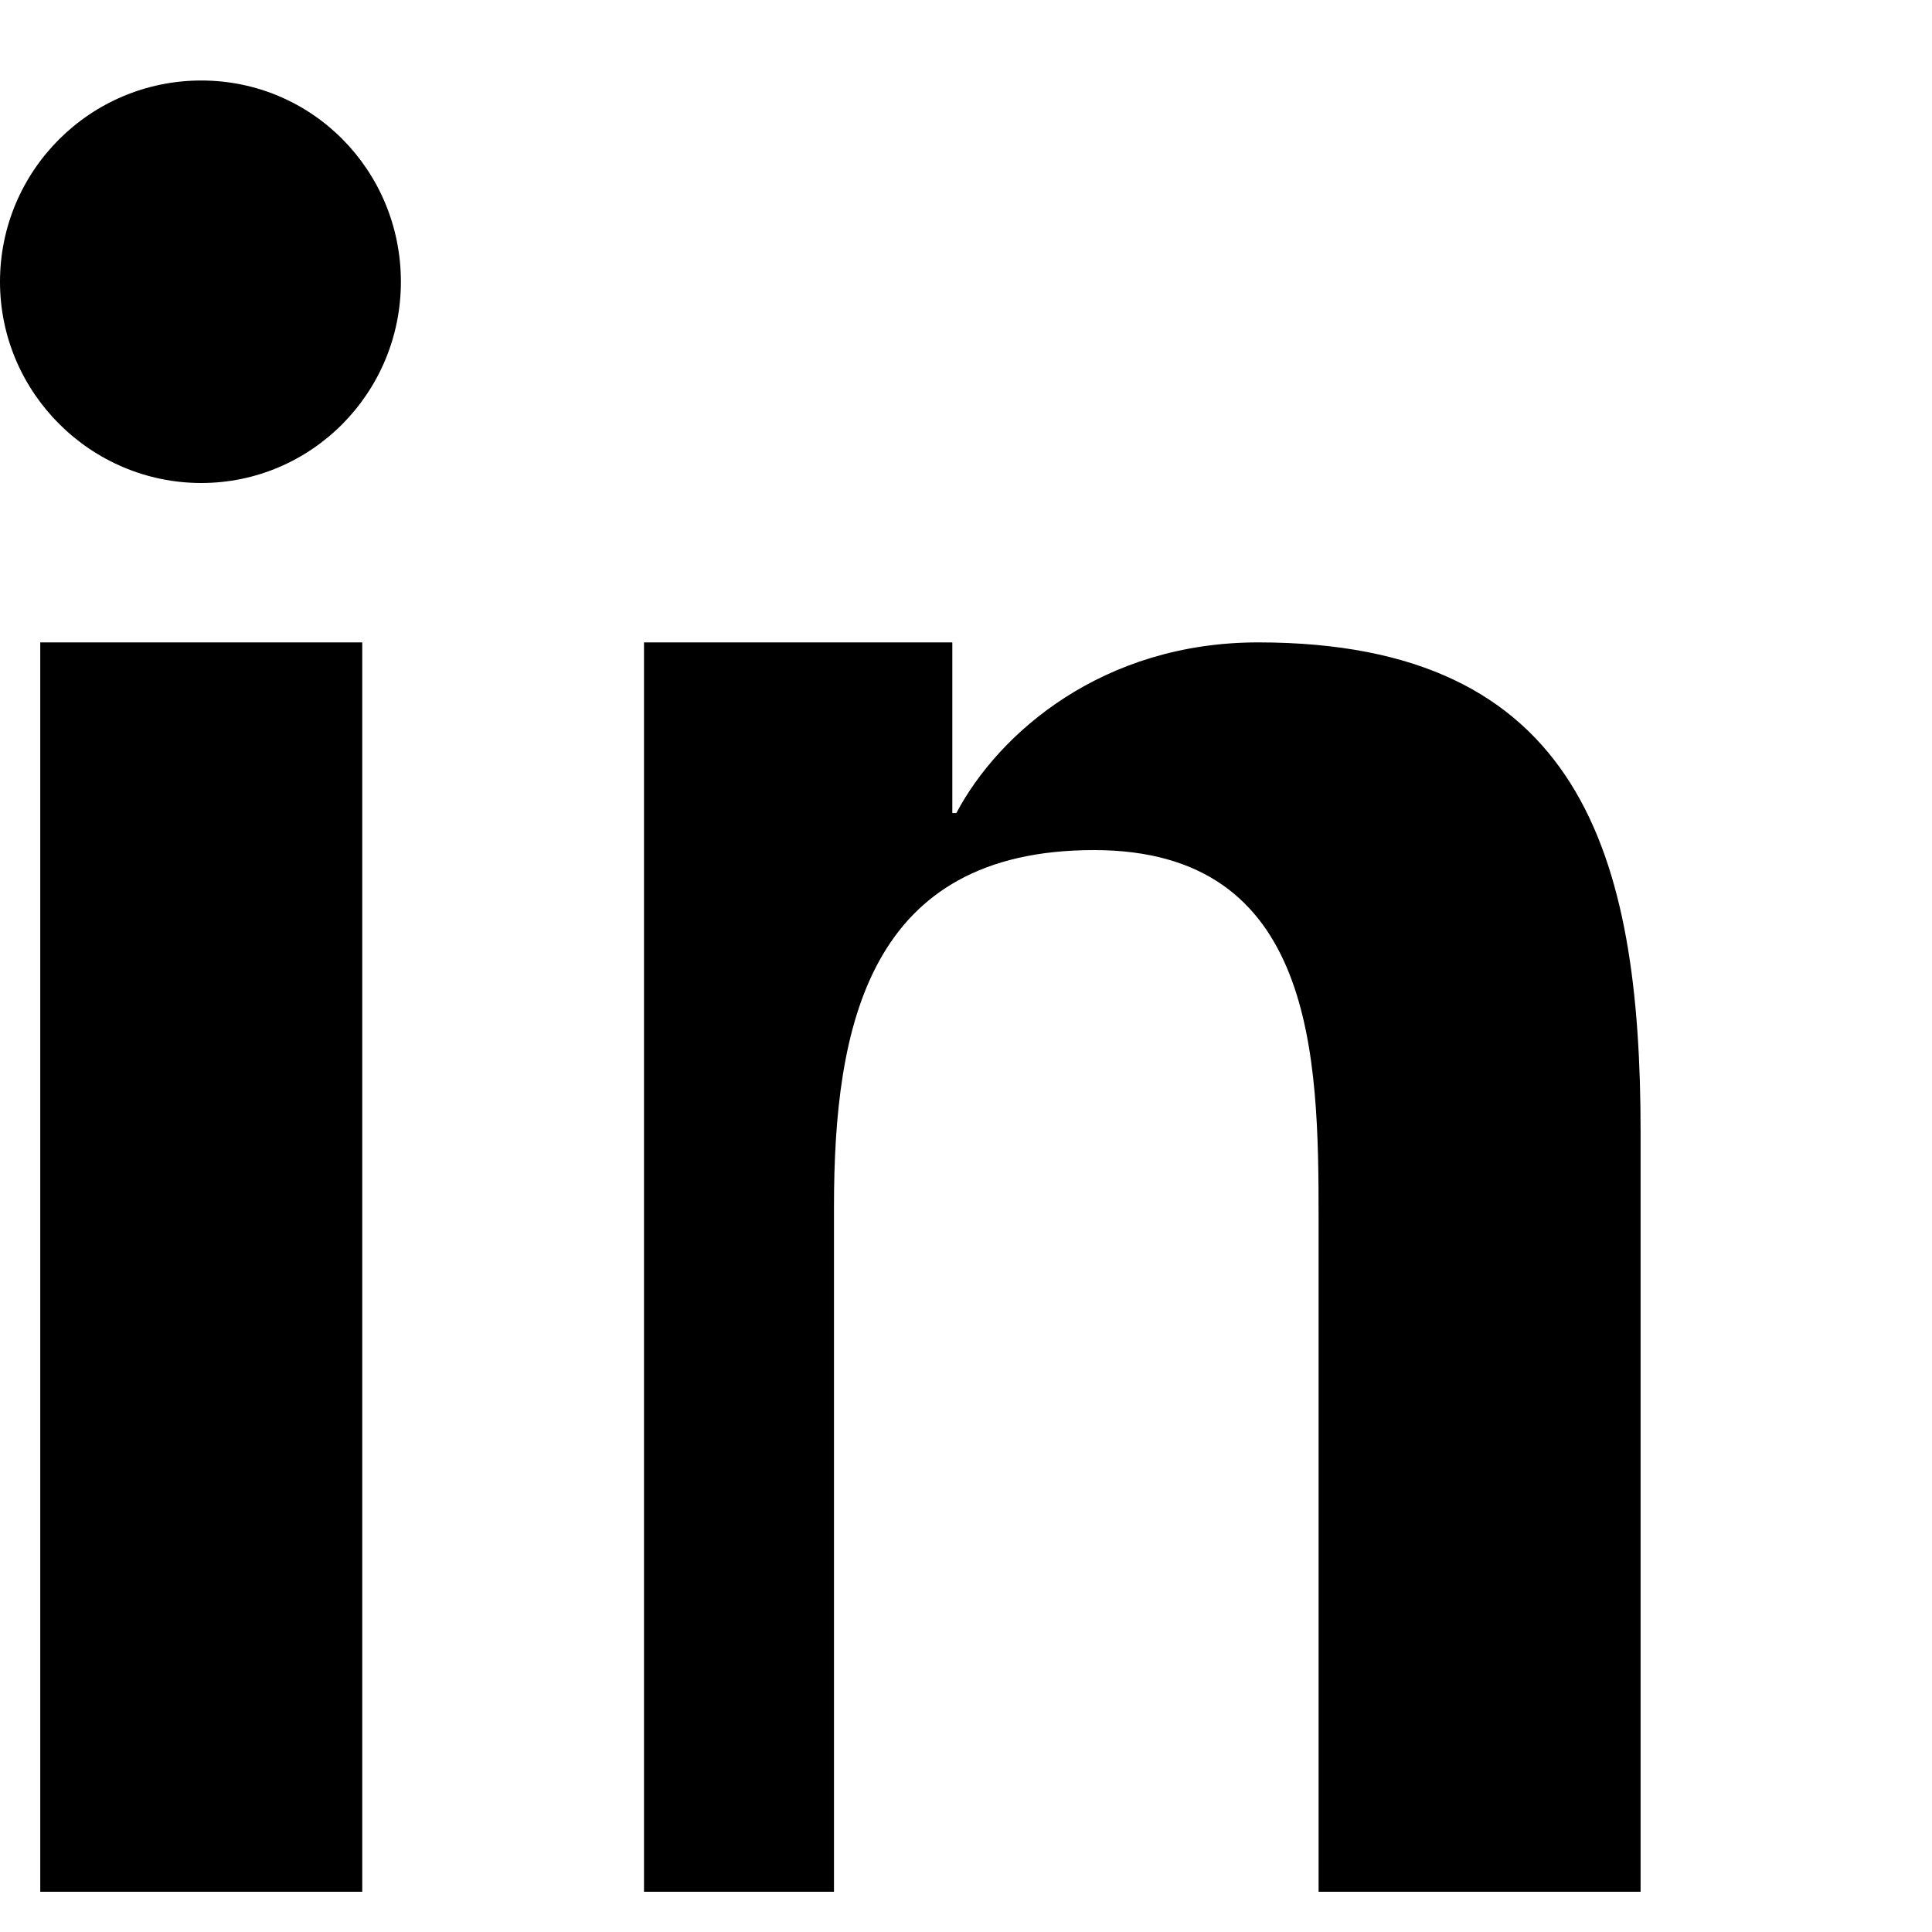
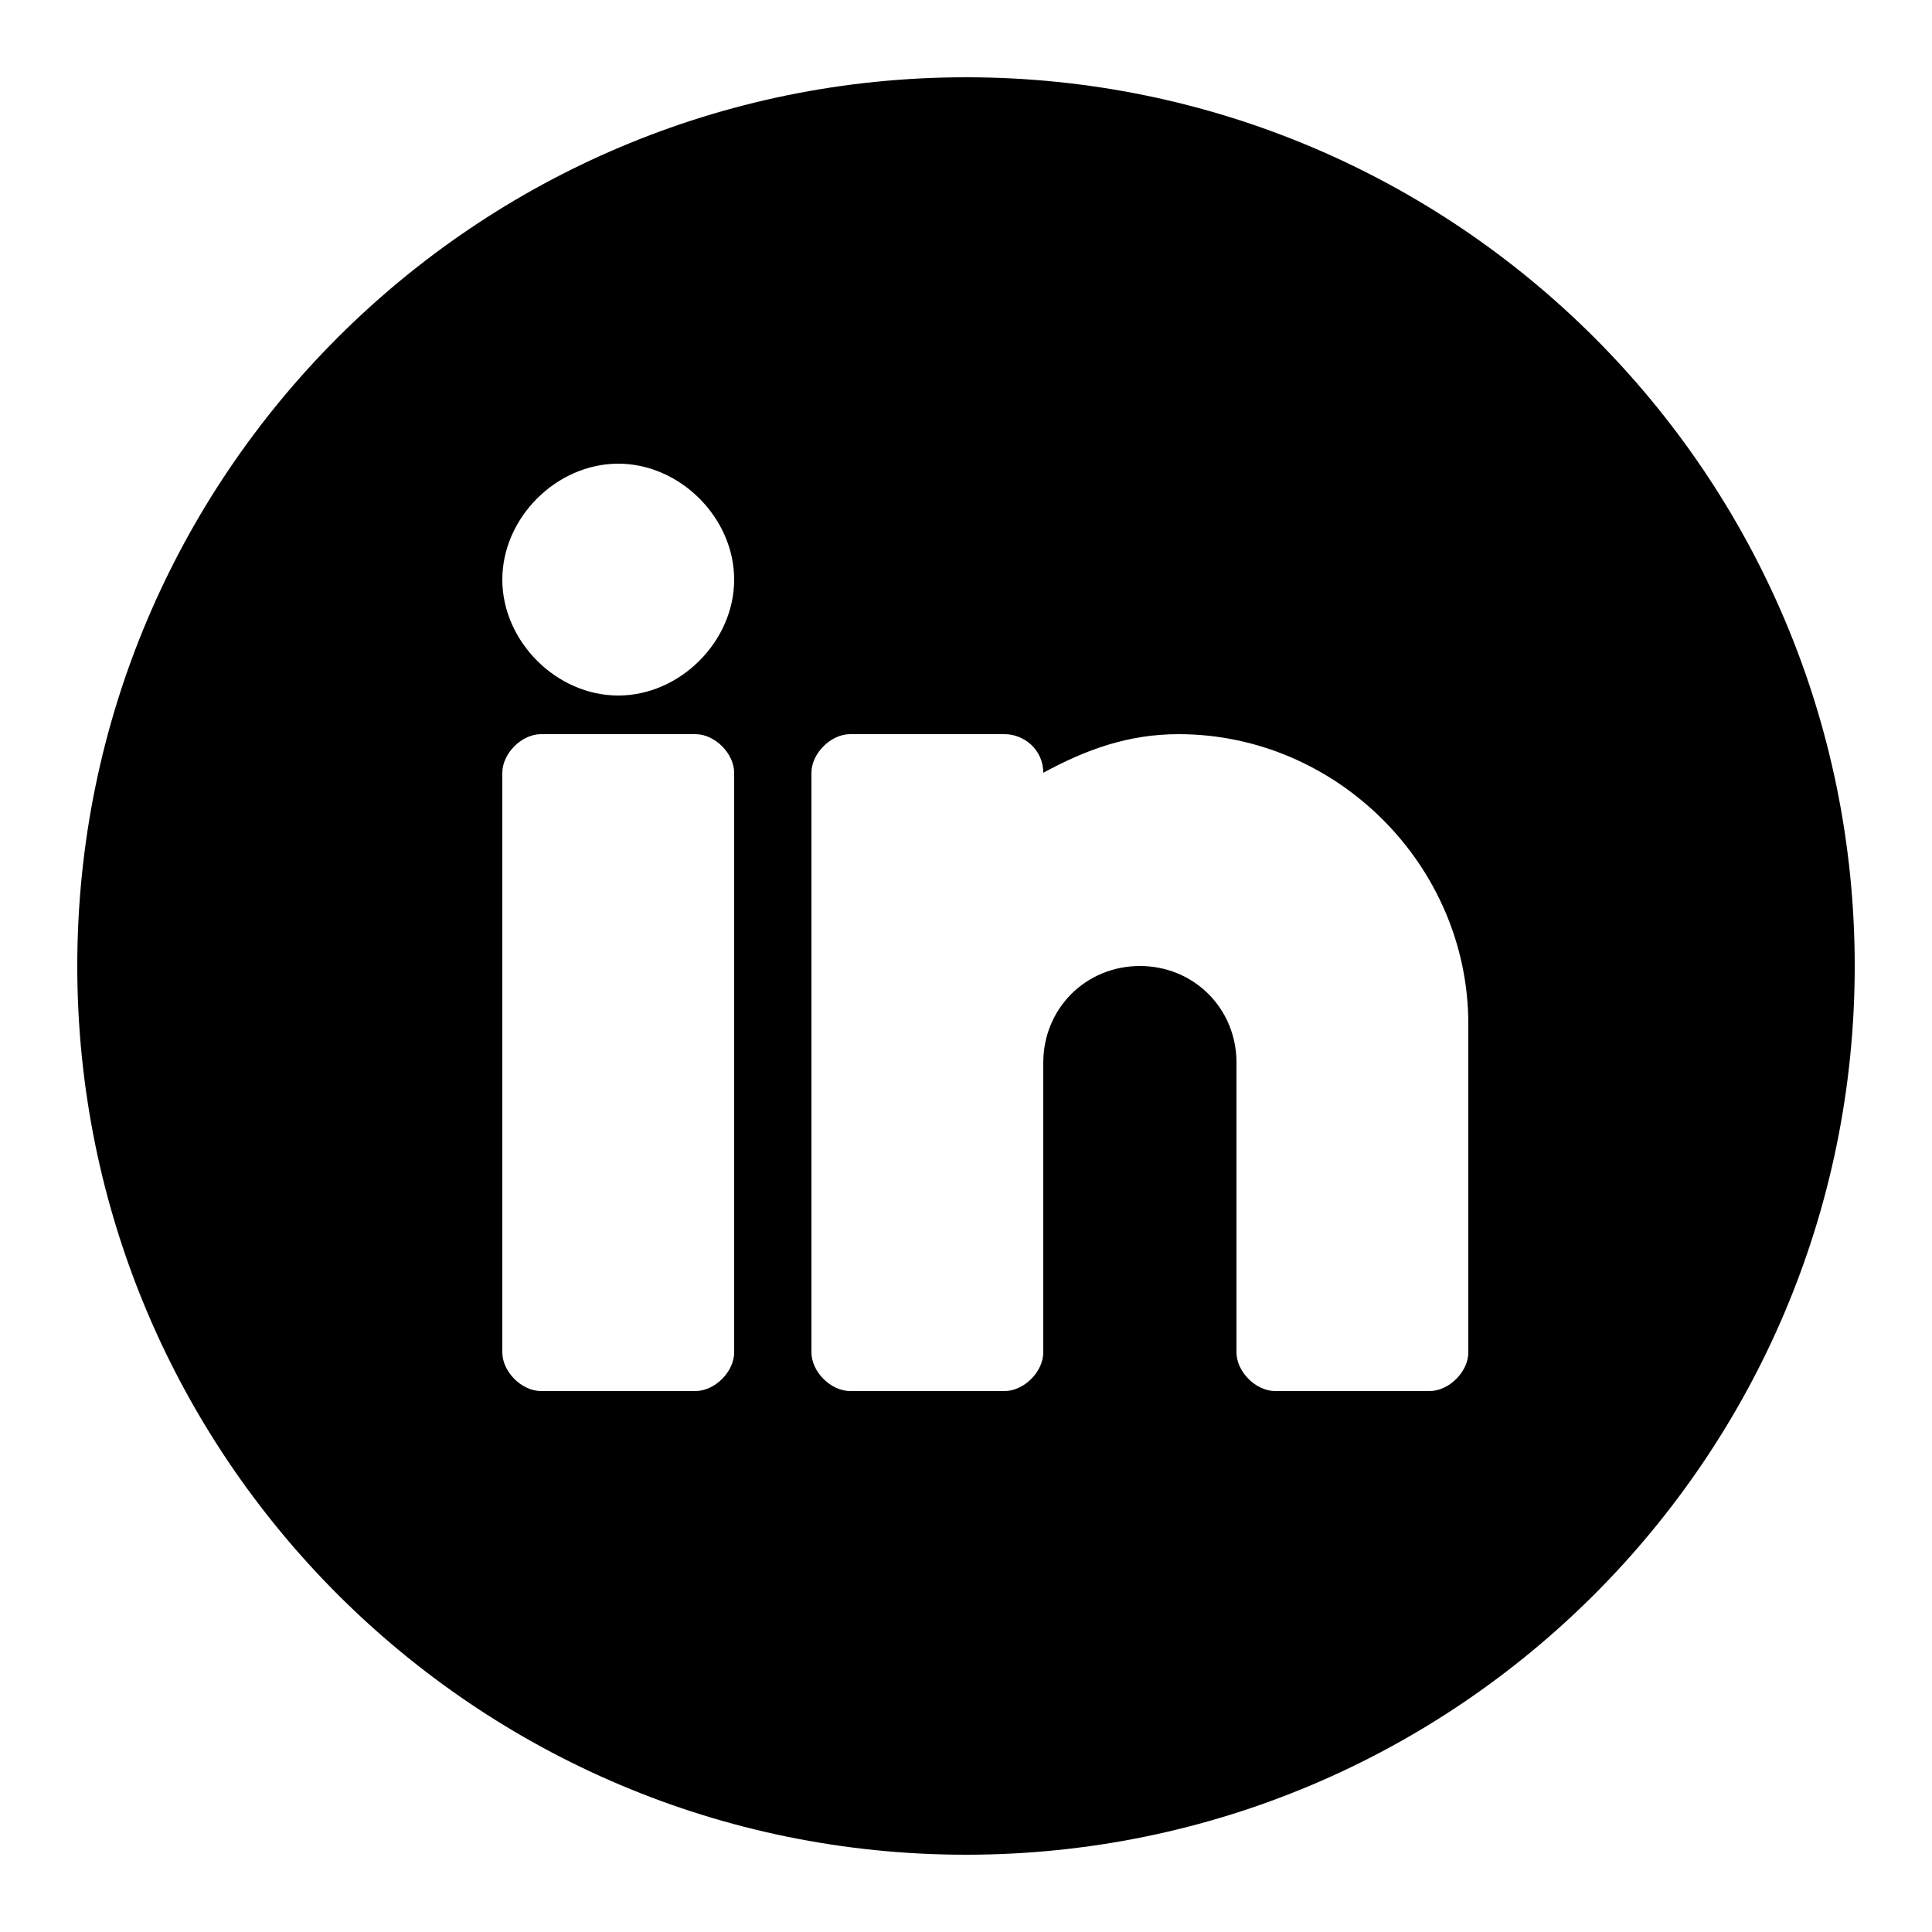
- <svg viewBox="0 0 24 24" aria-hidden="true">
-   <path d="M4.98 3.5C4.98 4.88 3.87 6 2.5 6S0 4.88 0 3.5 1.12 1 2.5 1s2.48 1.12 2.48 2.5zM.5 23.5h4V7.98h-4V23.5zM8 7.98h3.83v2.12h.05c.53-1 1.82-2.12 3.75-2.12 4.01 0 4.75 2.64 4.75 6.08v9.44h-4v-8.37c0-2-.04-4.57-2.79-4.57-2.8 0-3.23 2.18-3.23 4.43v8.51H8V7.98z" />
+ <svg xmlns="http://www.w3.org/2000/svg" x="0px" y="0px" width="100" height="100" viewBox="0 0 50 50">
+   <path d="M25,2C12.3,2,2,12.3,2,25s10.3,23,23,23s23-10.3,23-23S37.7,2,25,2z M19,35c0,0.5-0.5,1-1,1h-4c-0.5,0-1-0.5-1-1V20 c0-0.5,0.5-1,1-1h4c0.5,0,1,0.5,1,1V35z M16,18c-1.6,0-3-1.4-3-3s1.4-3,3-3s3,1.4,3,3S17.6,18,16,18z M38,35c0,0.5-0.5,1-1,1h-4 c-0.5,0-1-0.5-1-1v-7.5c0-1.4-1.1-2.5-2.5-2.5S27,26.1,27,27.5V35c0,0.5-0.5,1-1,1h-4c-0.5,0-1-0.5-1-1V20c0-0.5,0.5-1,1-1h4 c0.5,0,1,0.4,1,1c1.1-0.6,2.2-1,3.5-1c4.1,0,7.5,3.4,7.5,7.5V35z" />
</svg>
